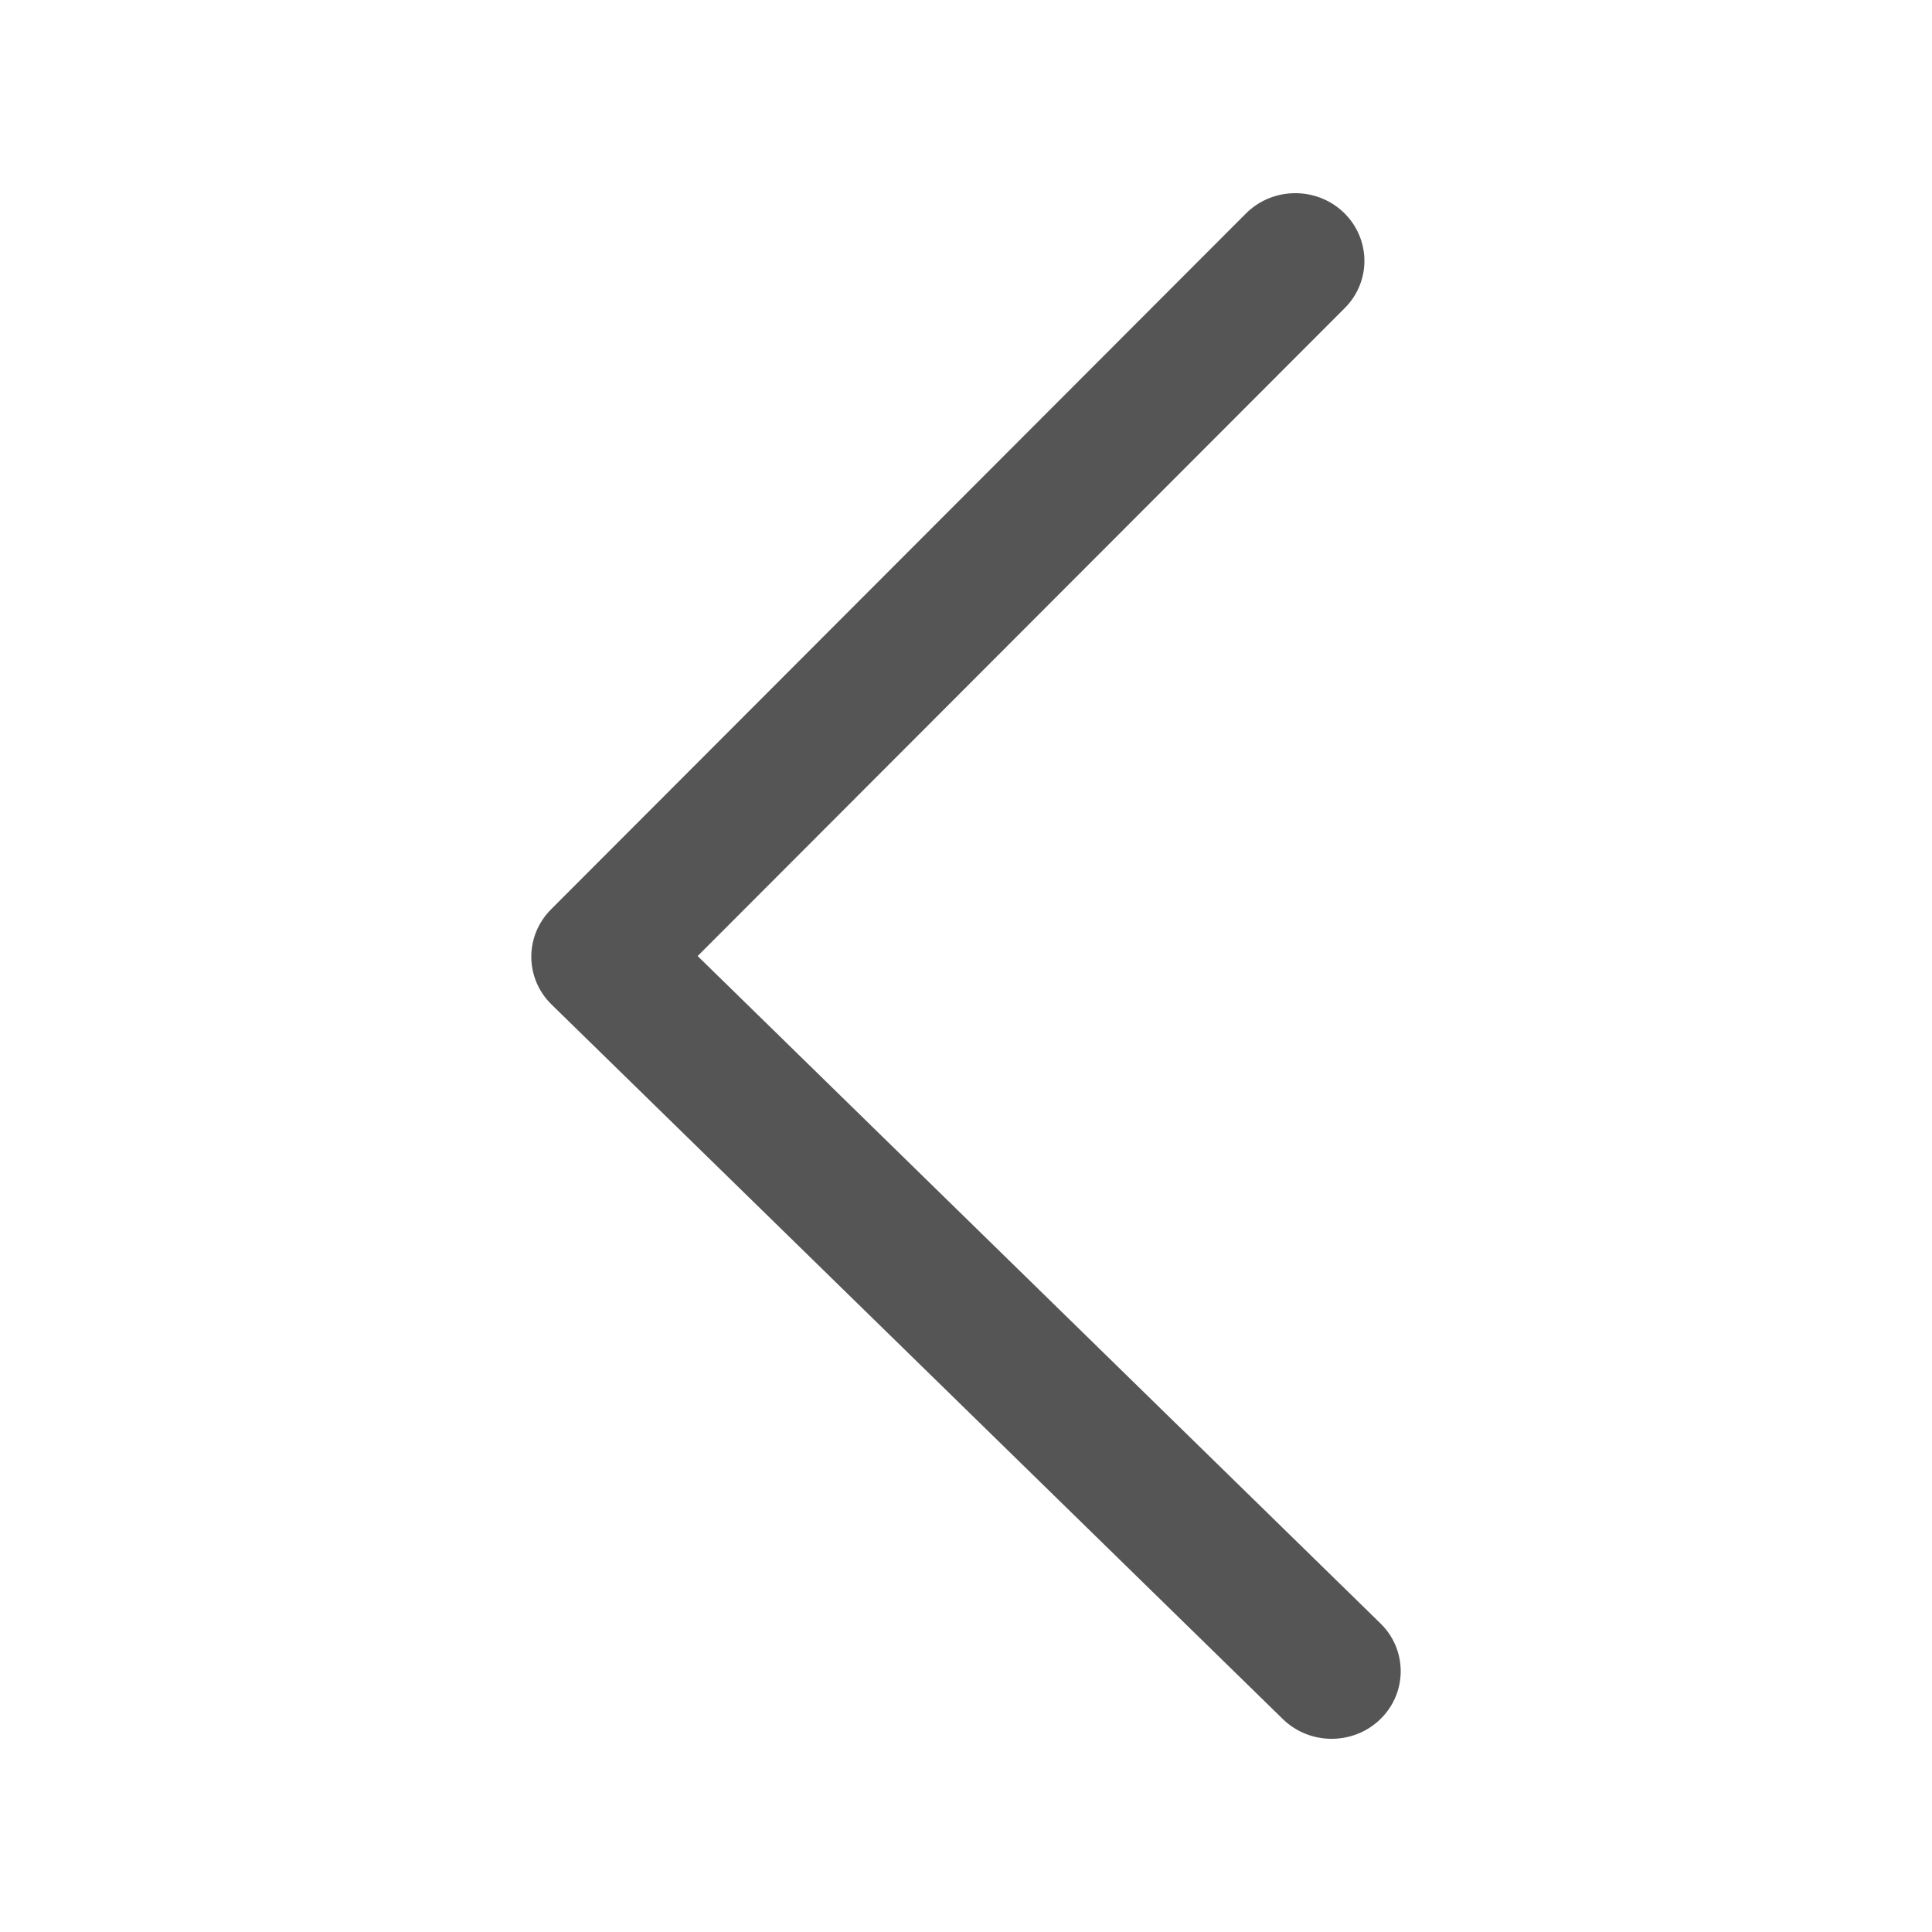
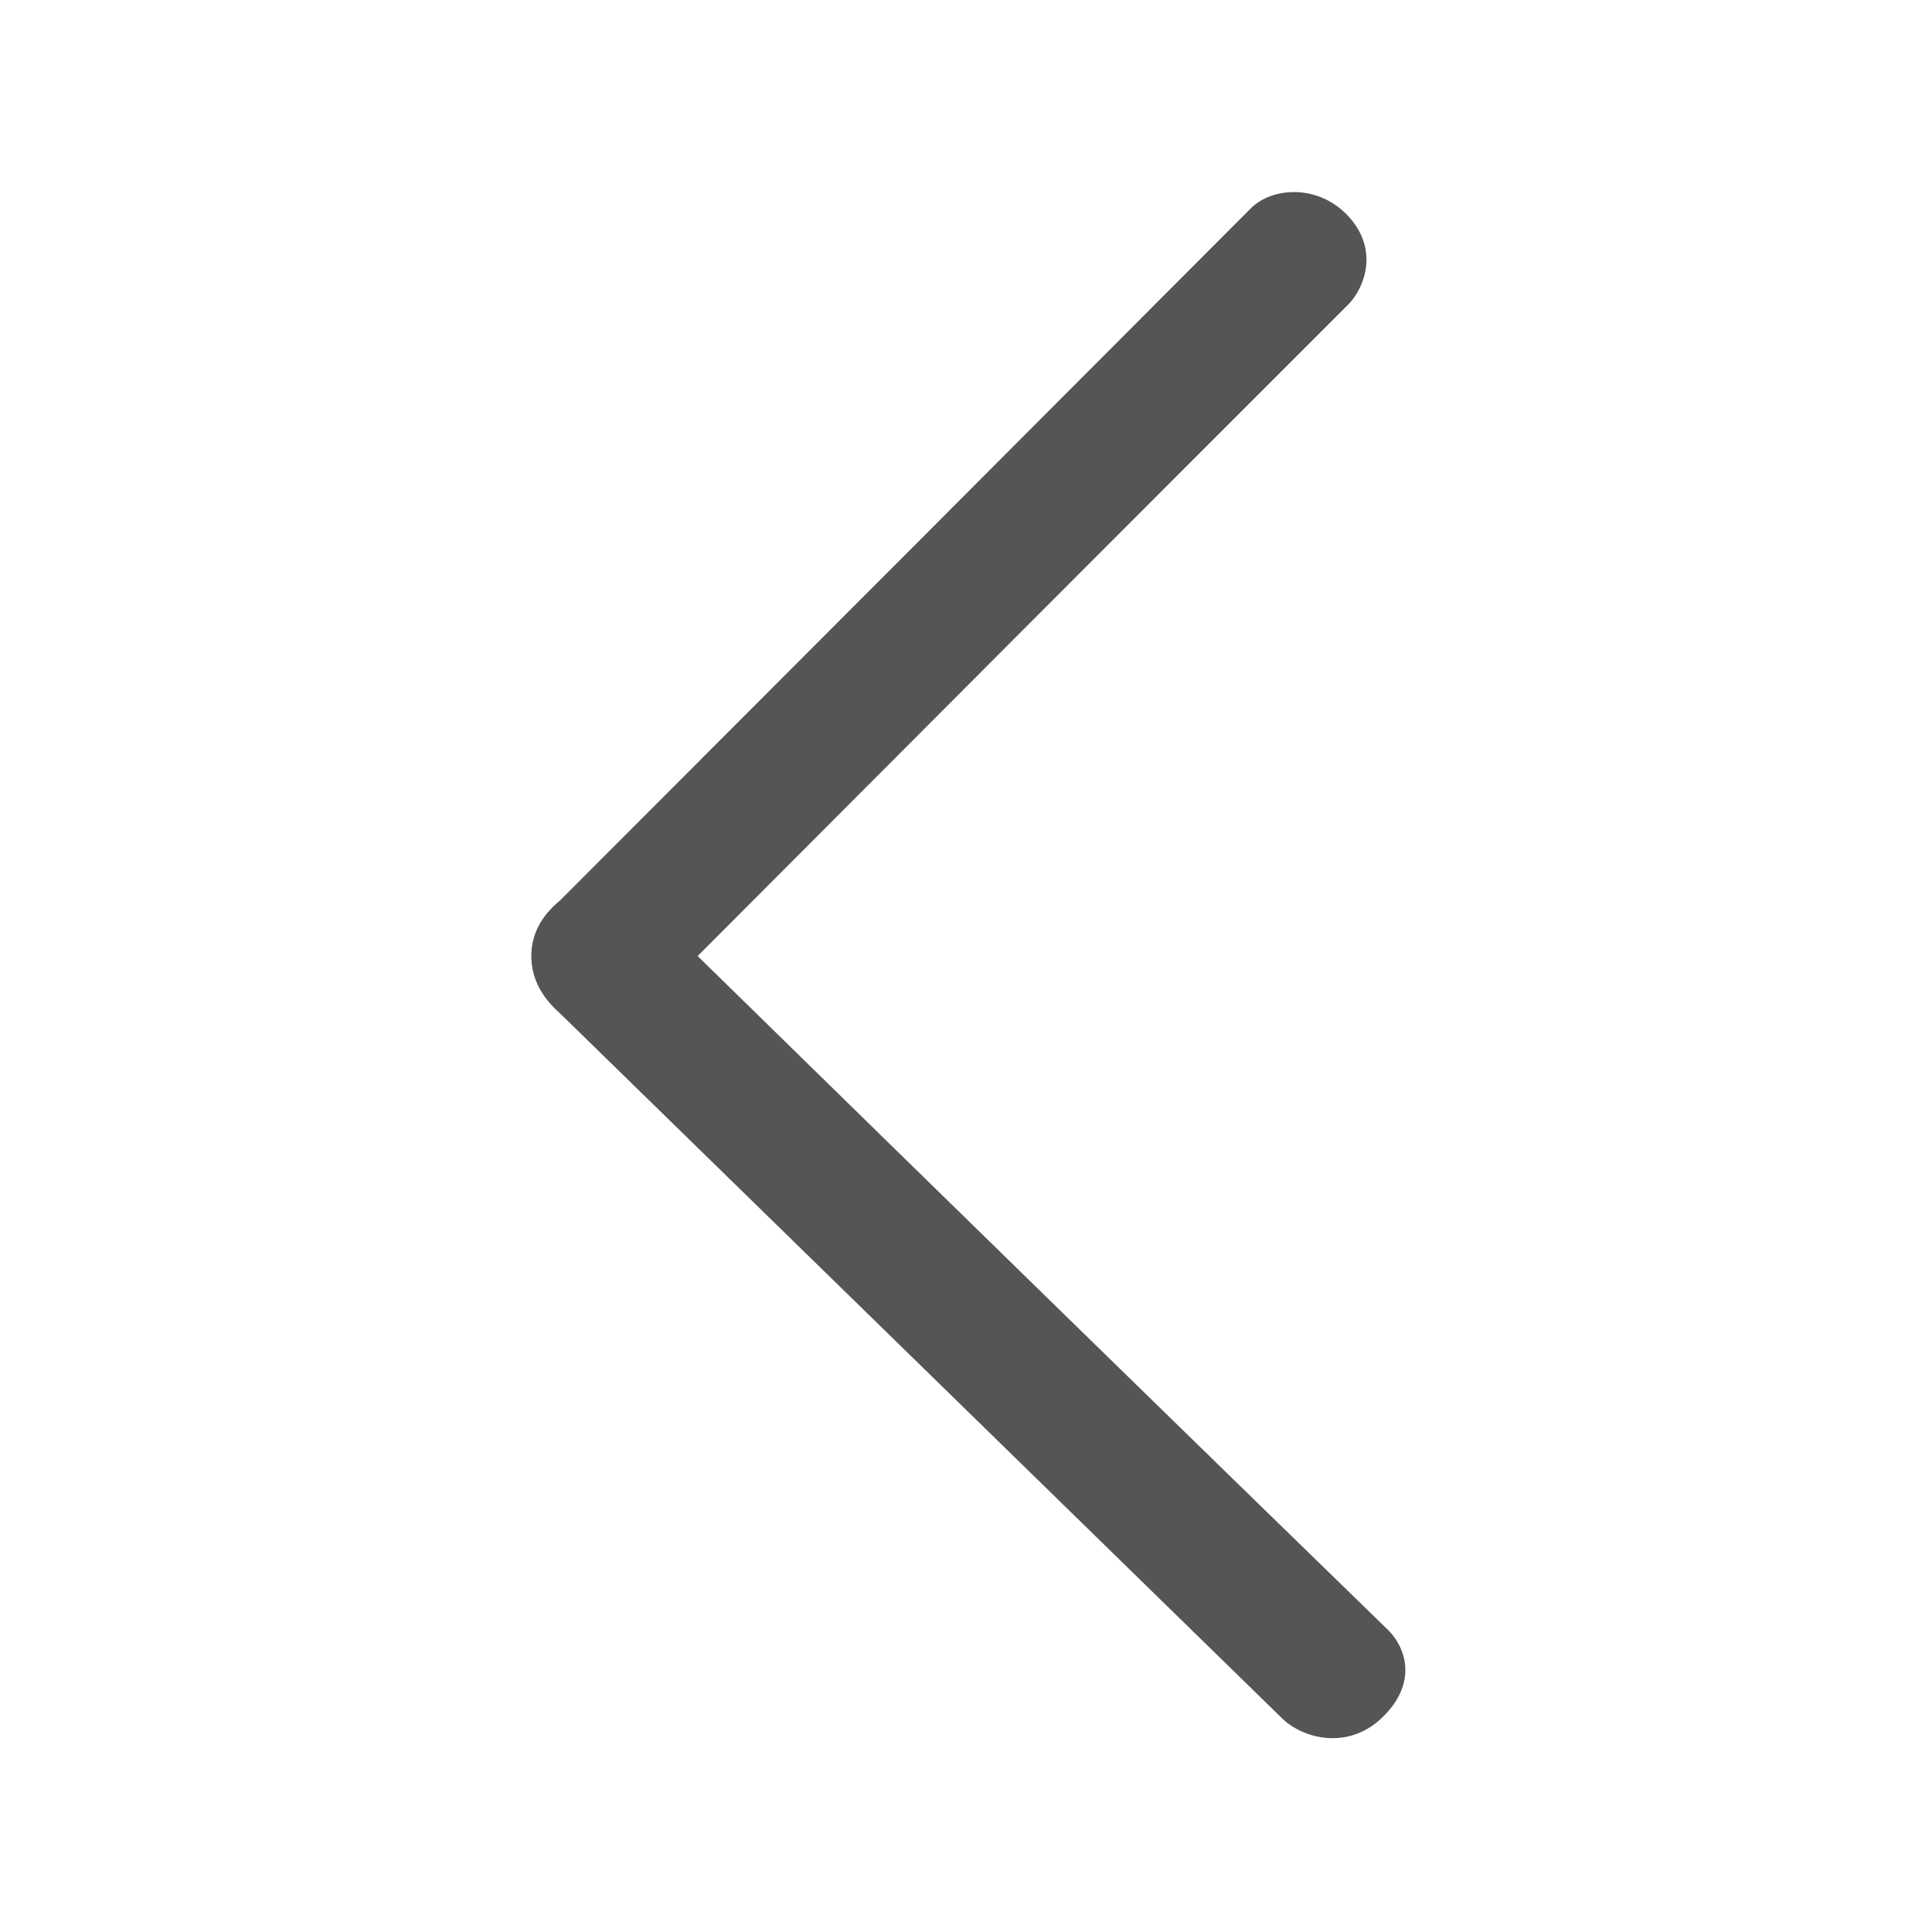
<svg xmlns="http://www.w3.org/2000/svg" width="20" height="20" viewBox="0 0 20 20">
-   <path fill="#555" d="M10.103,12.778 L16.811,6.079 C17.087,5.803 17.53,5.809 17.801,6.091 C18.071,6.374 18.066,6.827 17.789,7.103 L10.586,14.296 C10.311,14.57 9.872,14.568 9.601,14.29 L2.205,6.721 C1.931,6.441 1.932,5.988 2.205,5.709 C2.479,5.43 2.922,5.43 3.195,5.71 L10.103,12.778 Z" transform="matrix(0 -1 -1 0 20 20)" />
+   <path fill="#555" fill-rule="evenodd" d="M7.222,9.897 C9.522,7.59 11.77,5.338 13.966,3.143 C14.121,2.98 14.277,2.594 13.966,2.247 C13.655,1.901 13.163,1.931 12.939,2.166 C10.663,4.449 8.282,6.834 5.796,9.323 C5.599,9.485 5.5,9.677 5.5,9.897 C5.5,10.118 5.599,10.315 5.796,10.489 C8.606,13.233 11.101,15.669 13.279,17.795 C13.496,18 13.966,18.125 14.323,17.766 C14.681,17.407 14.543,17.053 14.381,16.885 C12.306,14.867 9.92,12.538 7.222,9.897 Z" />
</svg>
